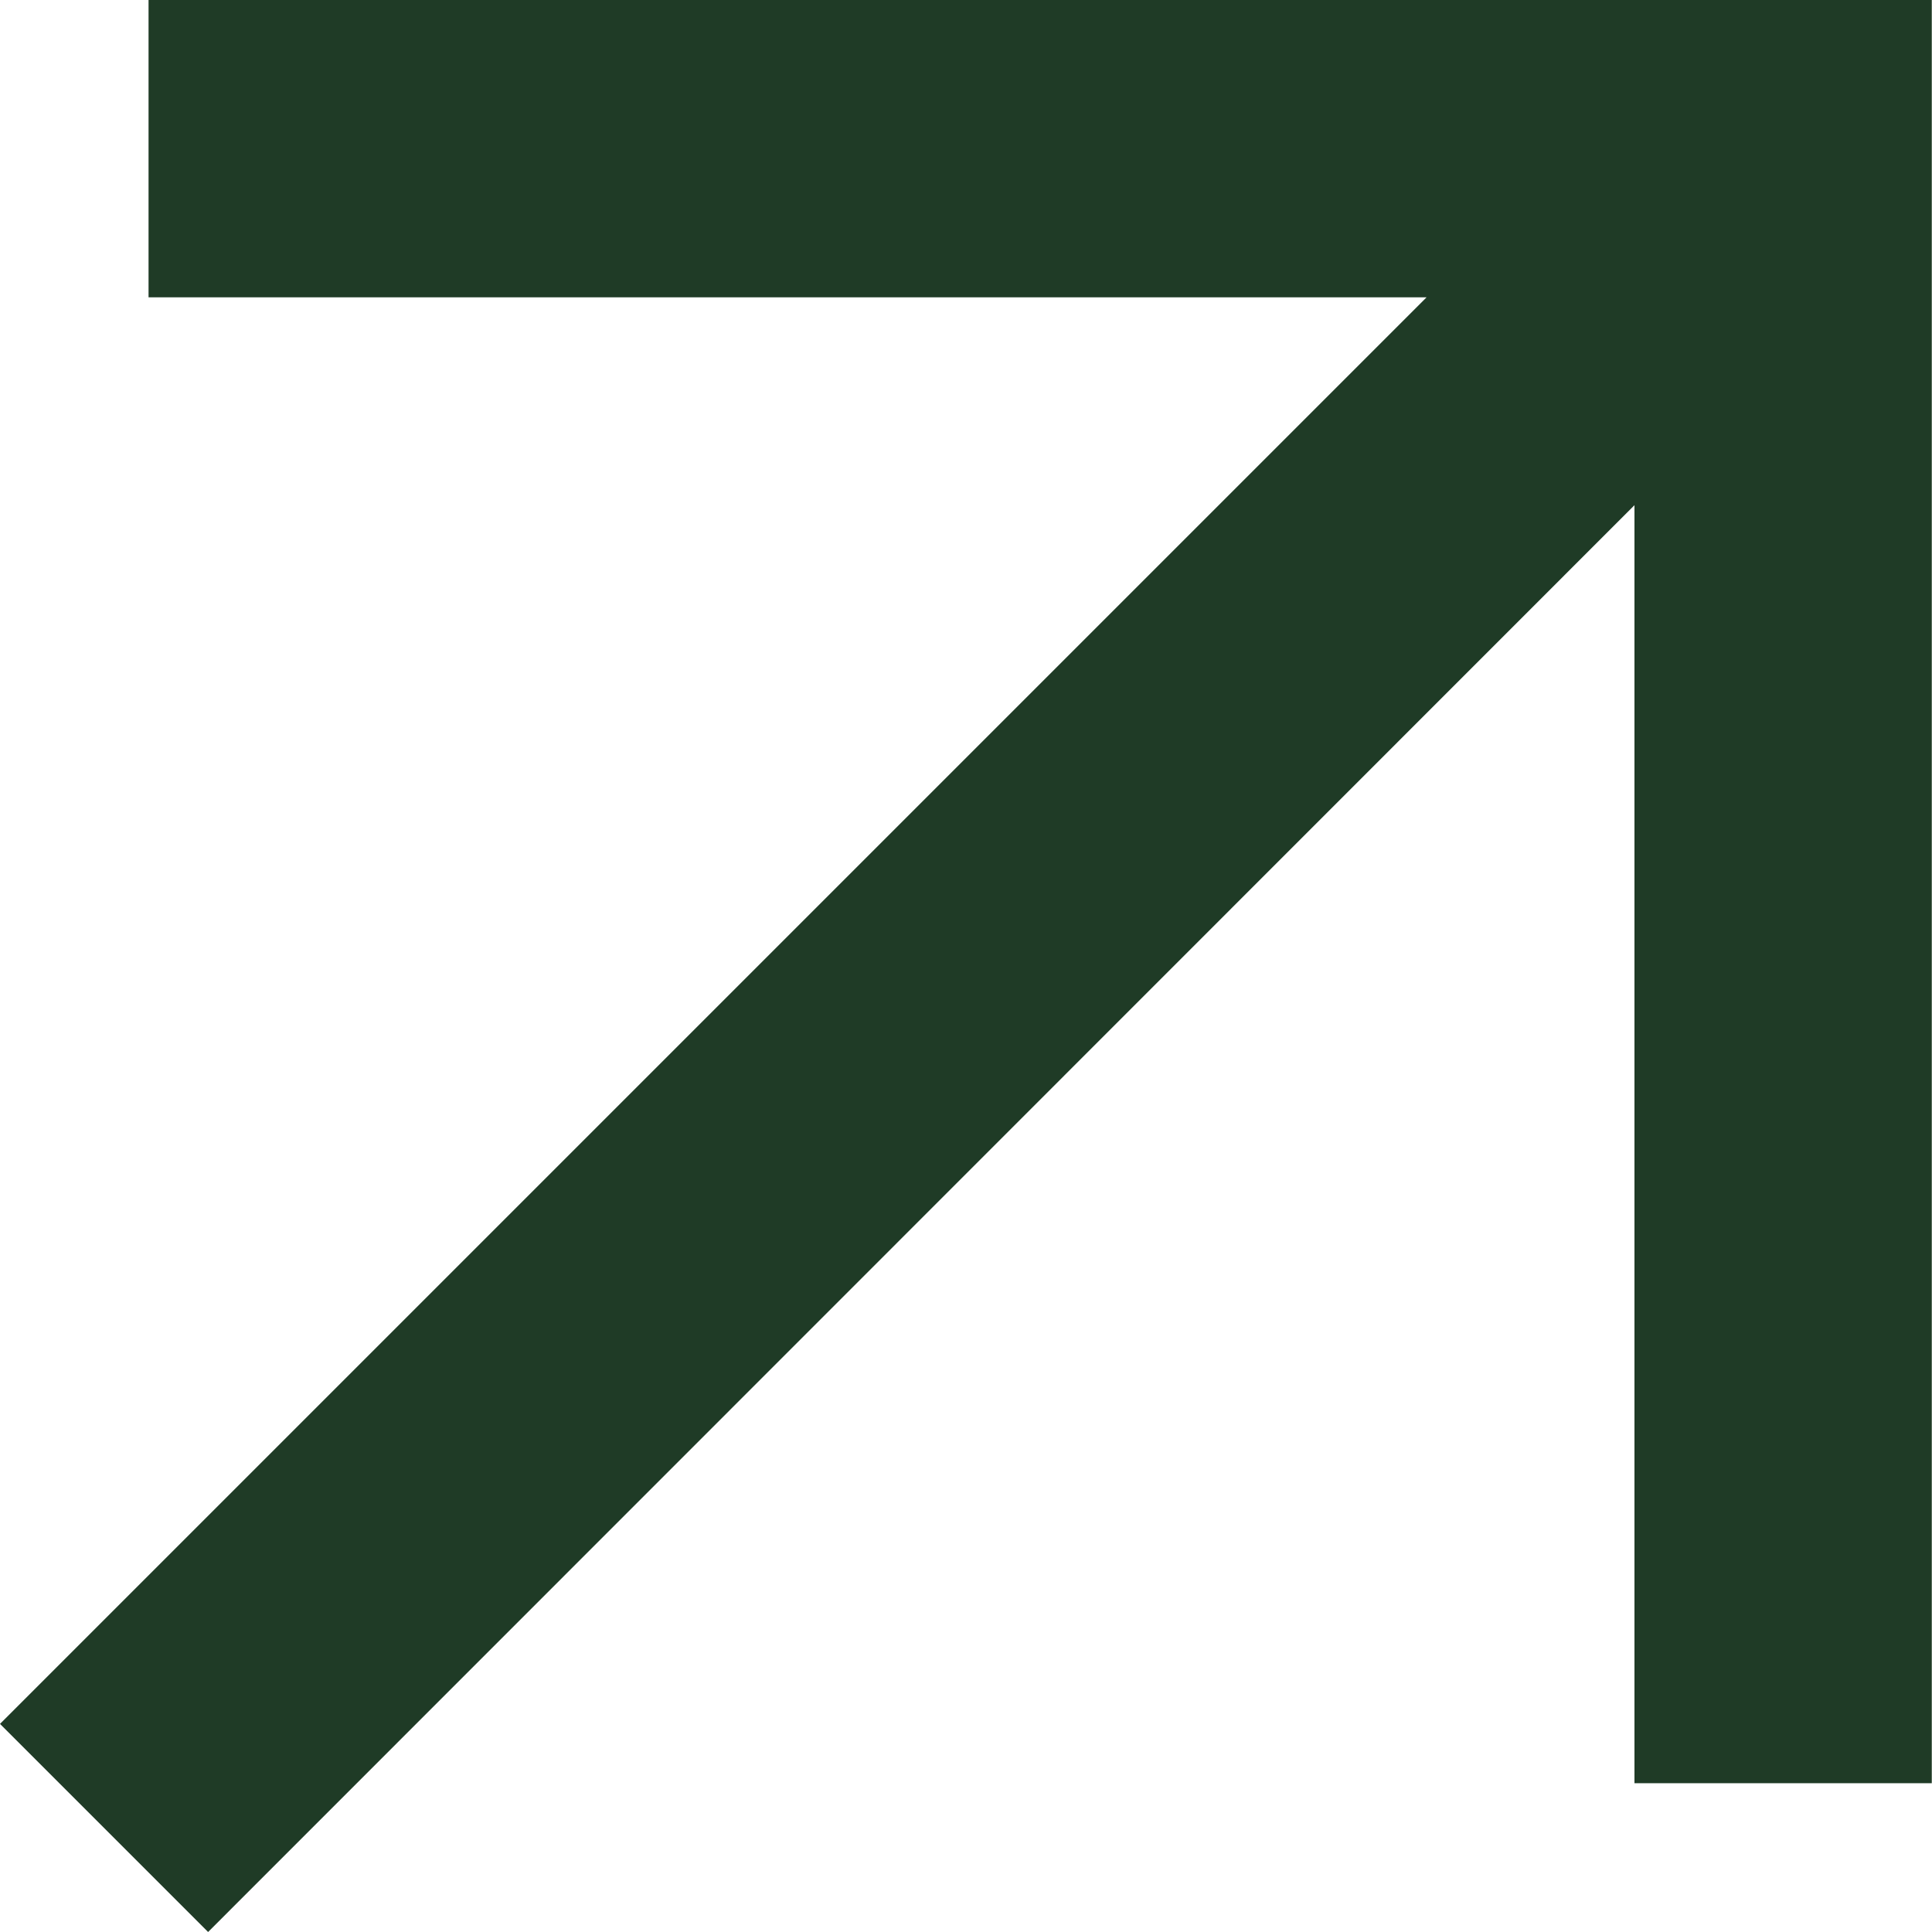
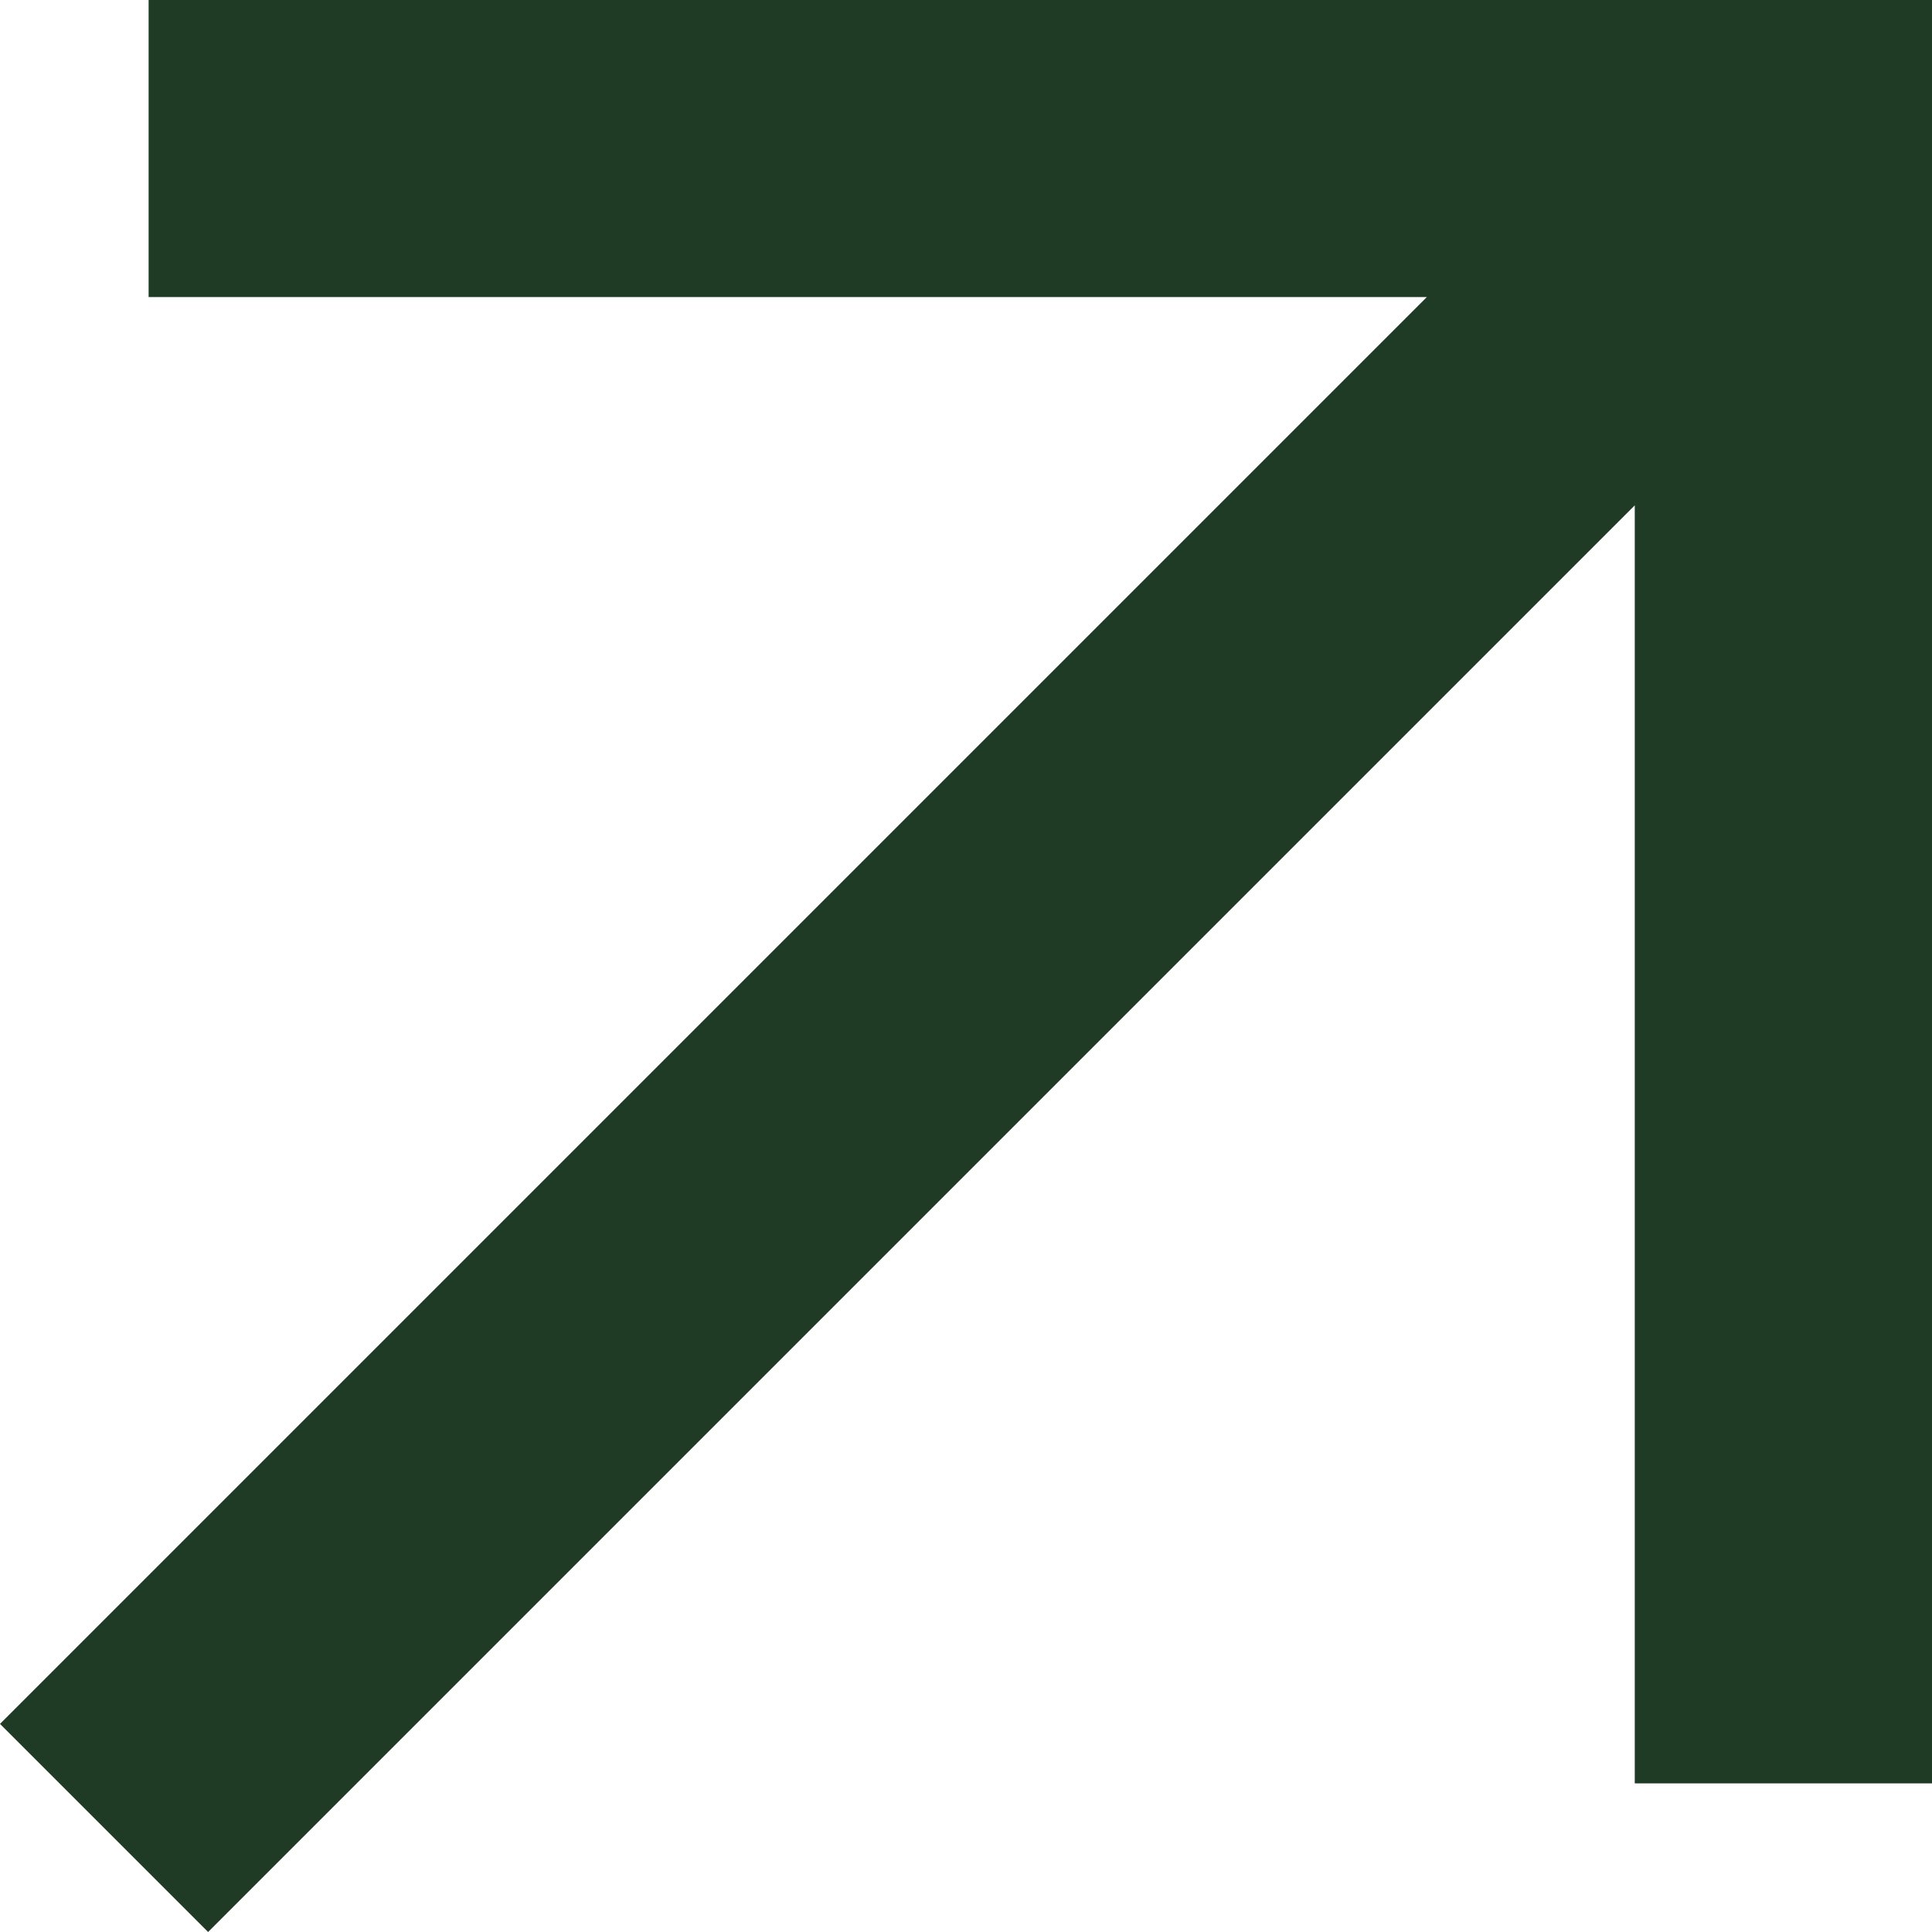
- <svg xmlns="http://www.w3.org/2000/svg" width="8.727" height="8.727" viewBox="0 0 8.727 8.727">
-   <path id="arrow_outward_24dp_5F6368_FILL0_wght400_GRAD0_opsz24" d="M200.94-751.273l-.94-.94,6.444-6.444h-5.773V-760h8.055v8.055h-1.343v-5.773Z" transform="translate(-200 760)" fill="#1f3b26" />
+ <svg xmlns="http://www.w3.org/2000/svg" width="25.727" height="25.727" viewBox="0 0 25.727 25.727">
+   <path id="arrow_outward_24dp_5F6368_FILL0_wght400_GRAD0_opsz24" d="M202.771-734.273,200-737.044l19-19H201.979V-760h23.748v23.748h-3.958v-17.019Z" transform="translate(-200 760)" fill="#1f3b26" />
</svg>
